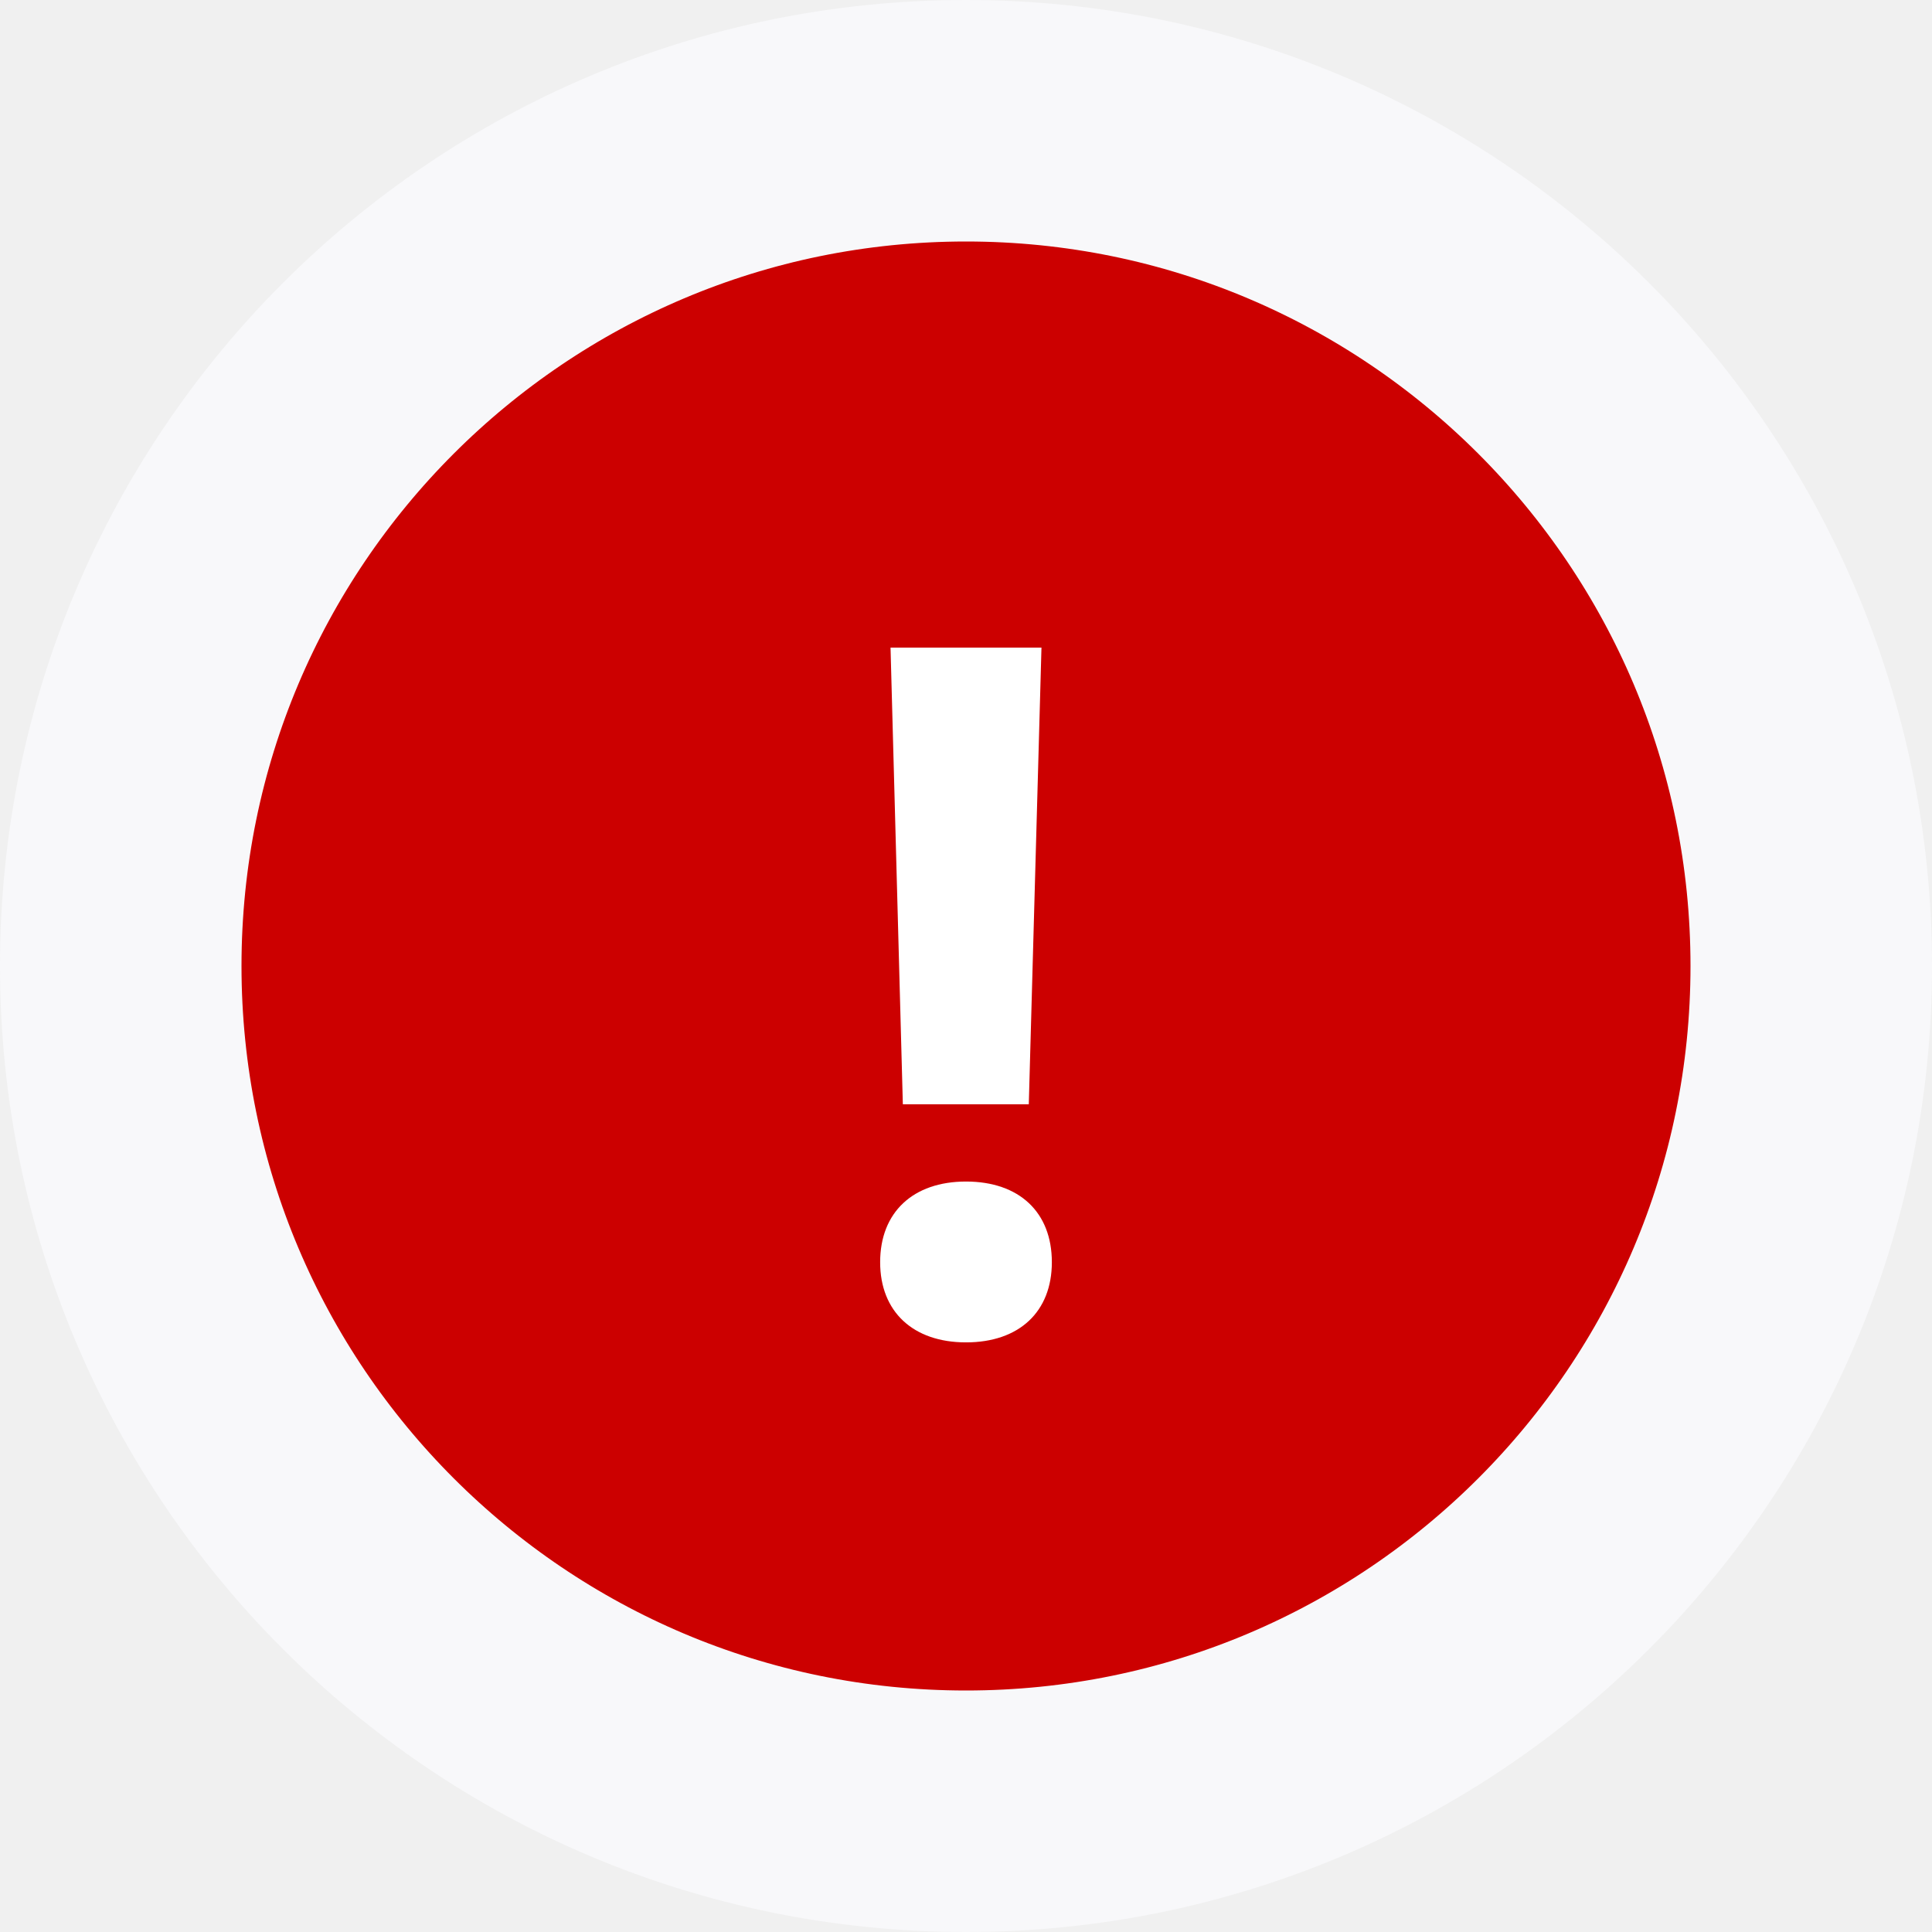
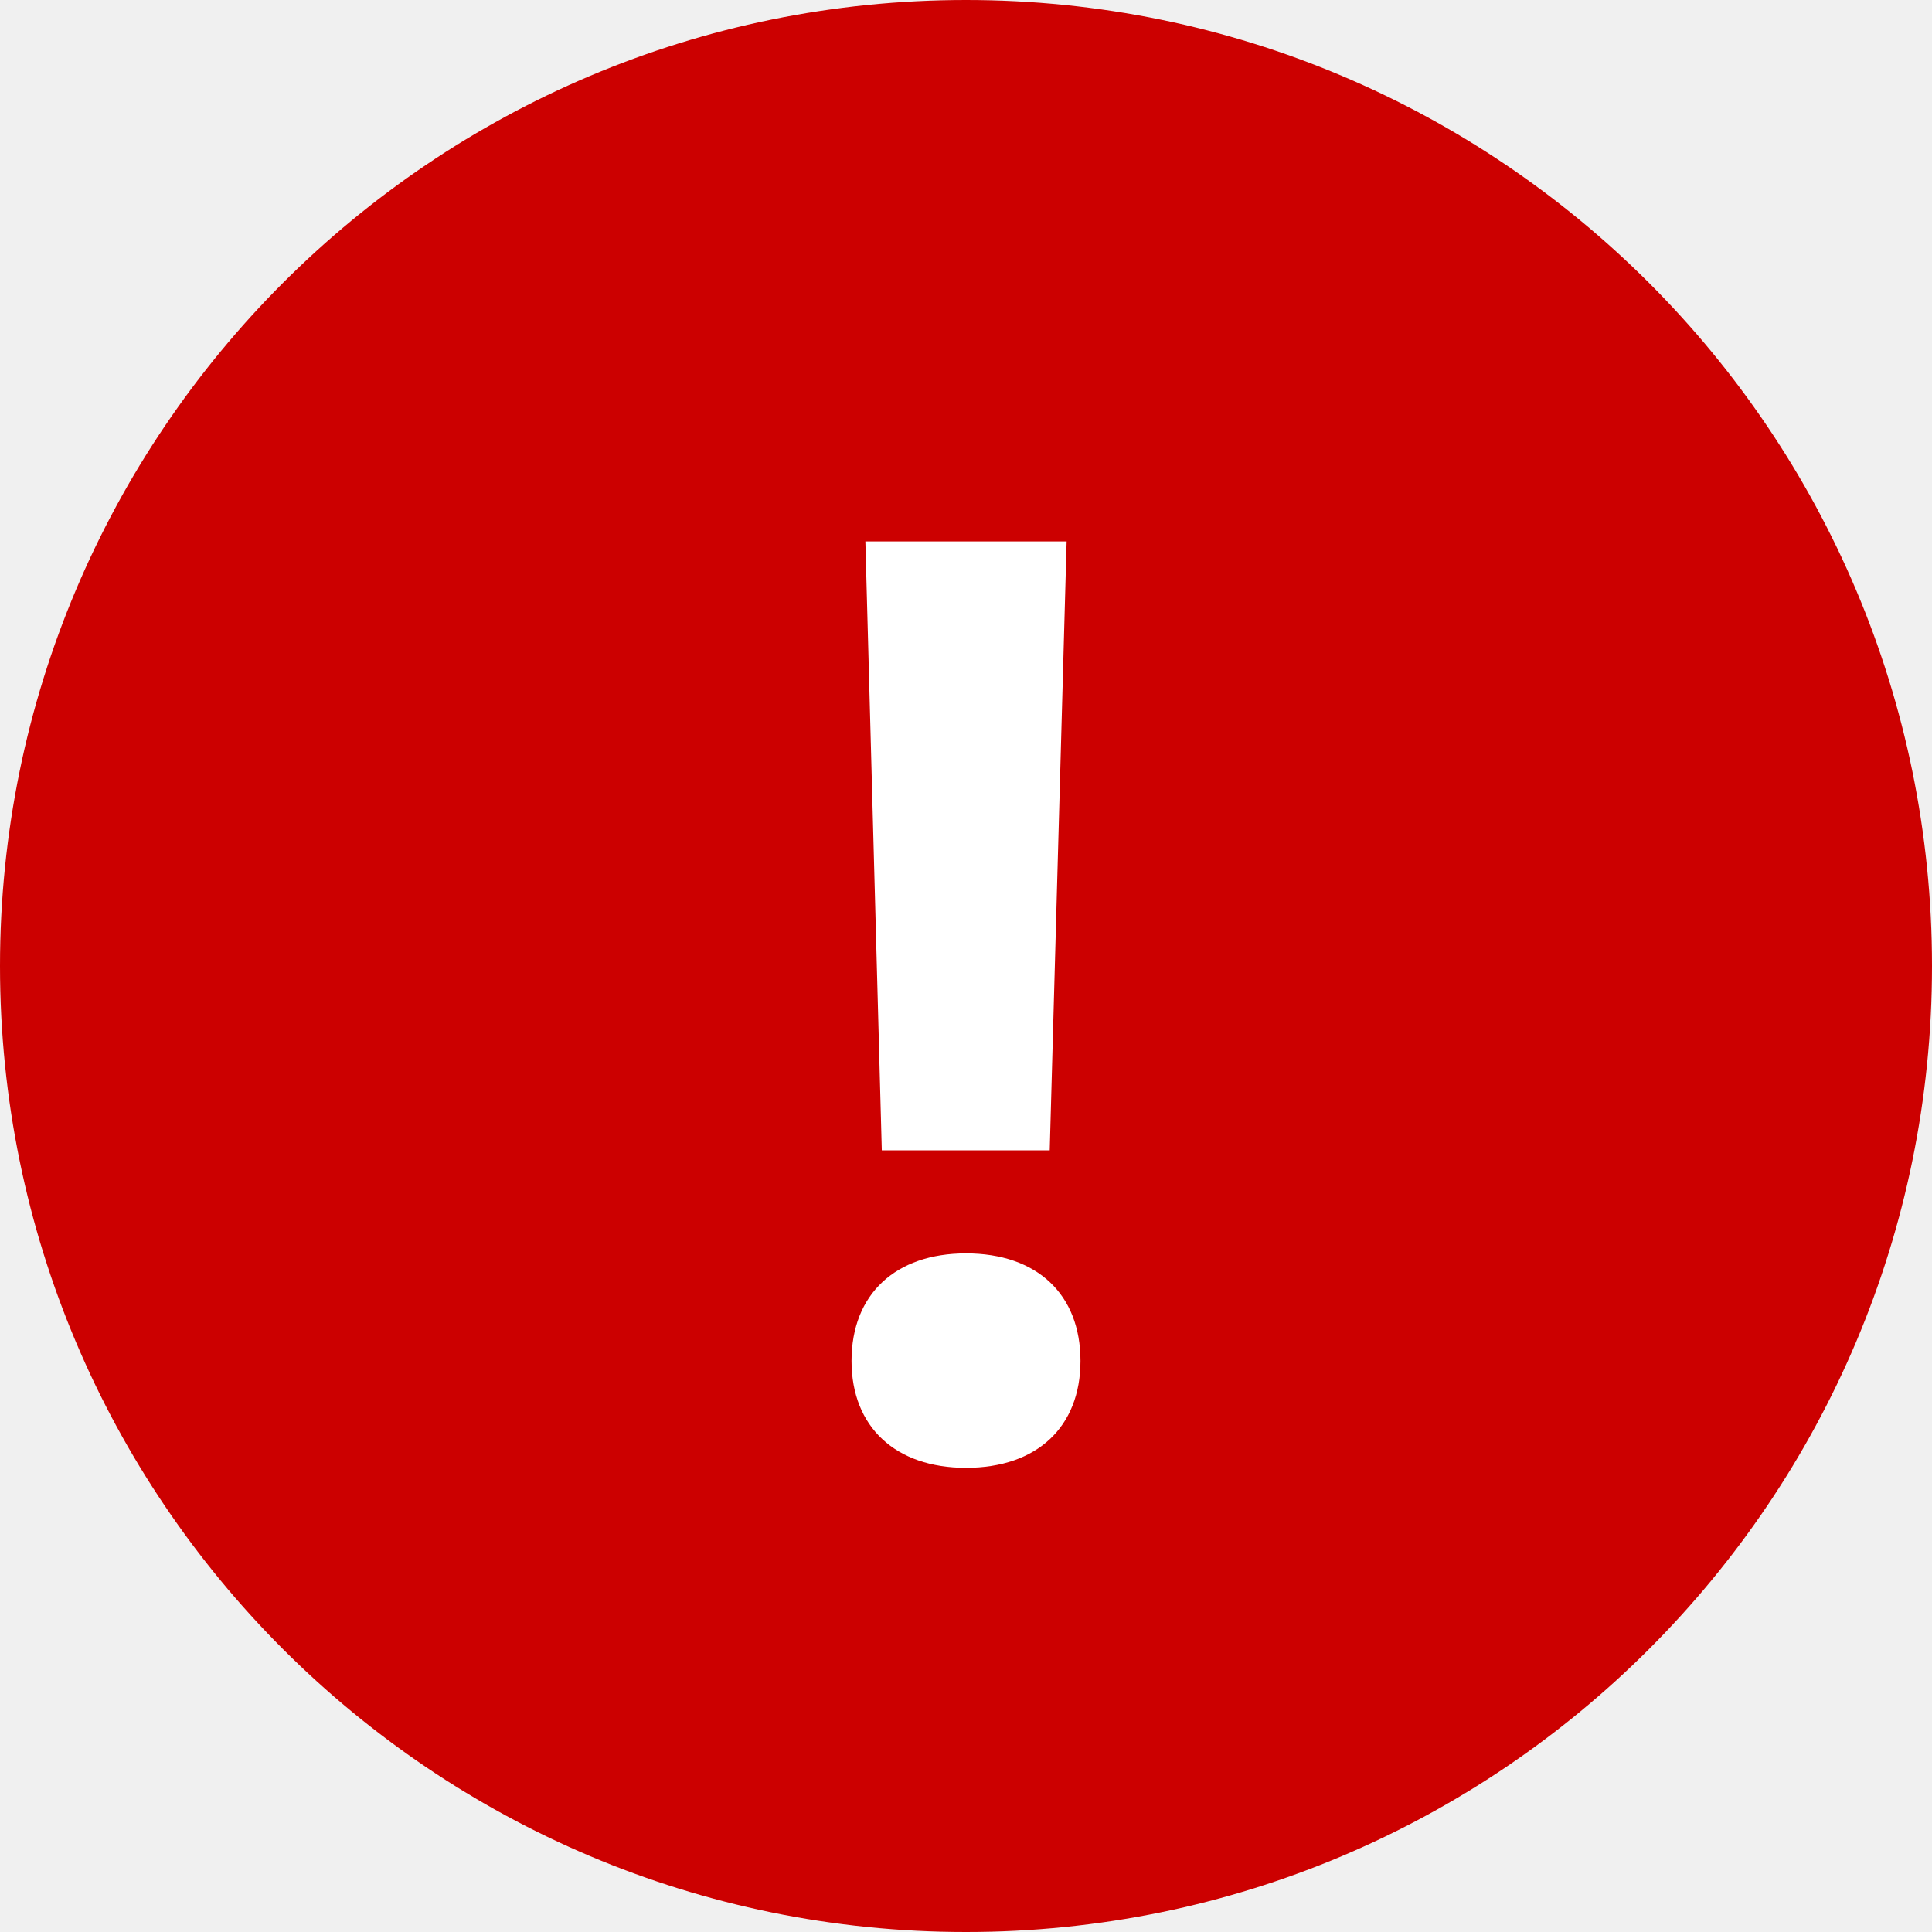
- <svg xmlns="http://www.w3.org/2000/svg" width="16" height="16" viewBox="0 0 16 16" fill="none">
-   <circle cx="8" cy="8" r="7" fill="#CC0000" stroke="#F8F8FA" stroke-width="2" />
-   <path d="M7.375 5.363L7.477 9.145H8.52L8.625 5.363H7.375ZM8 11.117C8.441 11.117 8.711 10.863 8.711 10.453C8.711 10.039 8.441 9.785 8 9.785C7.562 9.785 7.289 10.039 7.289 10.453C7.289 10.863 7.562 11.117 8 11.117Z" fill="white" />
+ <svg xmlns="http://www.w3.org/2000/svg" width="12" height="12" viewBox="0 0 12 12" fill="none">
+   <circle cx="6" cy="6" r="6" fill="#CC0000" />
+   <path d="M5.375 3.363L5.477 7.145H6.52L6.625 3.363H5.375ZM6 9.117C6.441 9.117 6.711 8.863 6.711 8.453C6.711 8.039 6.441 7.785 6 7.785C5.562 7.785 5.289 8.039 5.289 8.453C5.289 8.863 5.562 9.117 6 9.117Z" fill="white" />
</svg>
